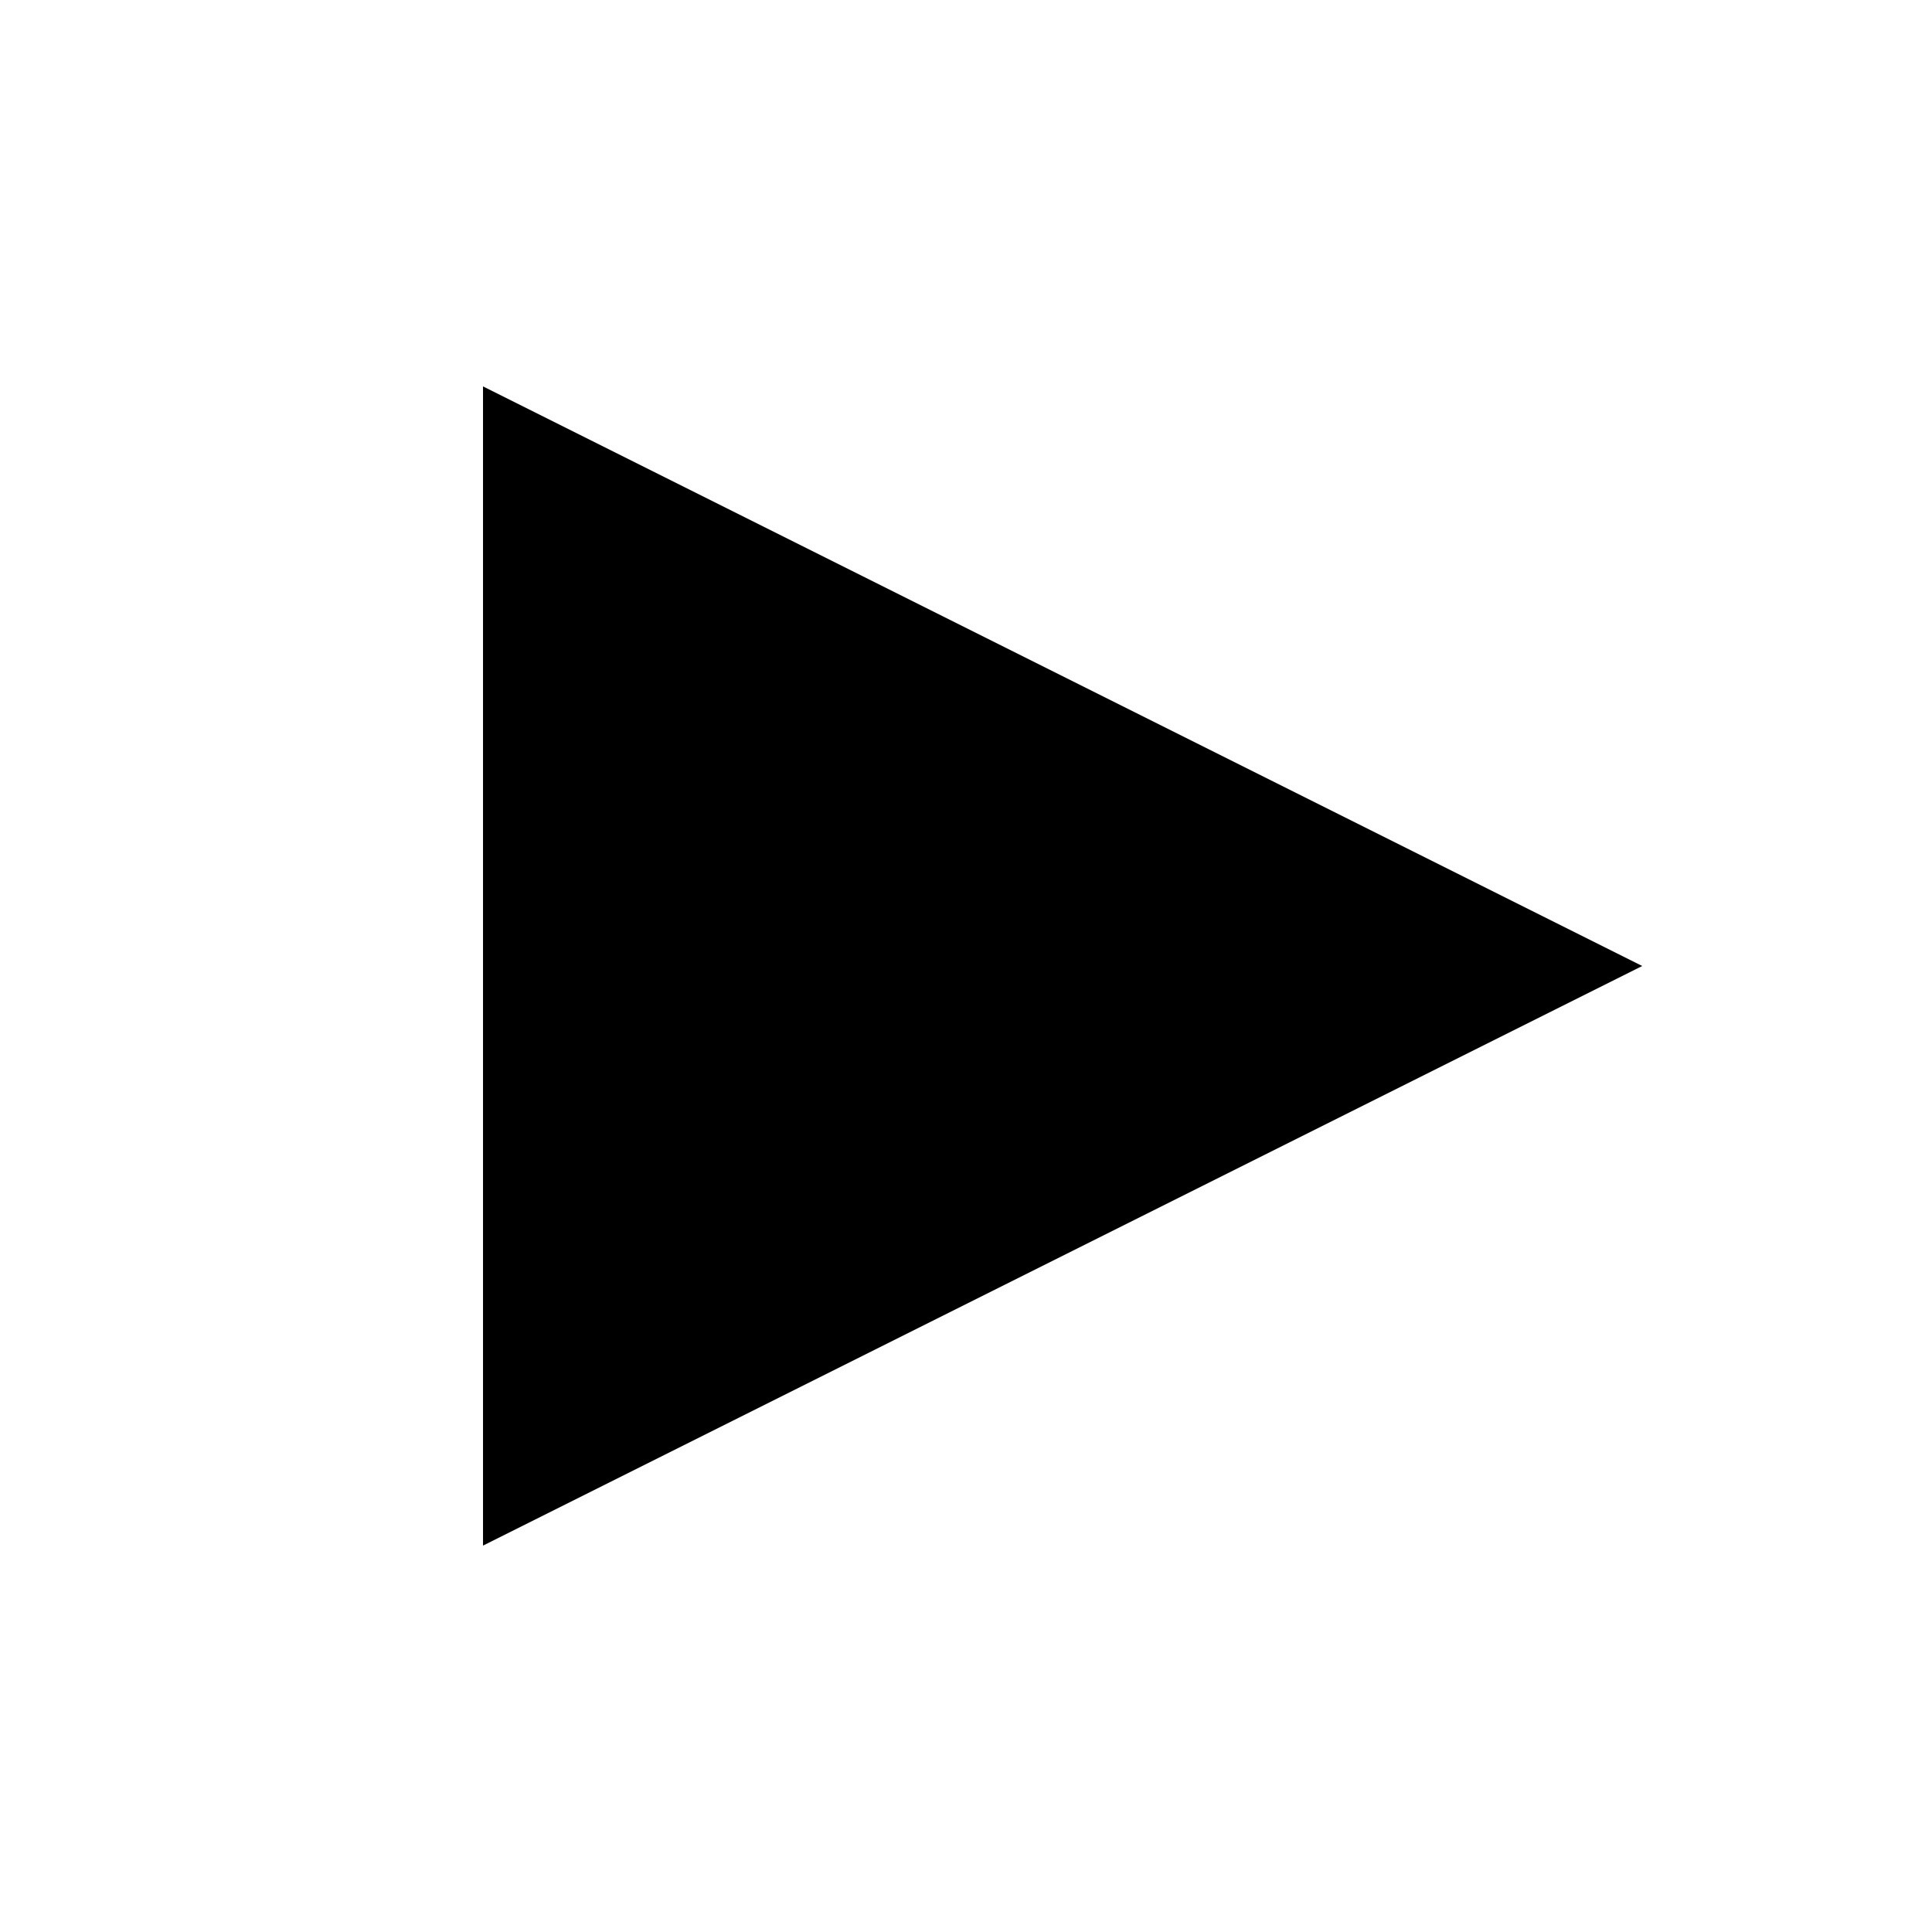
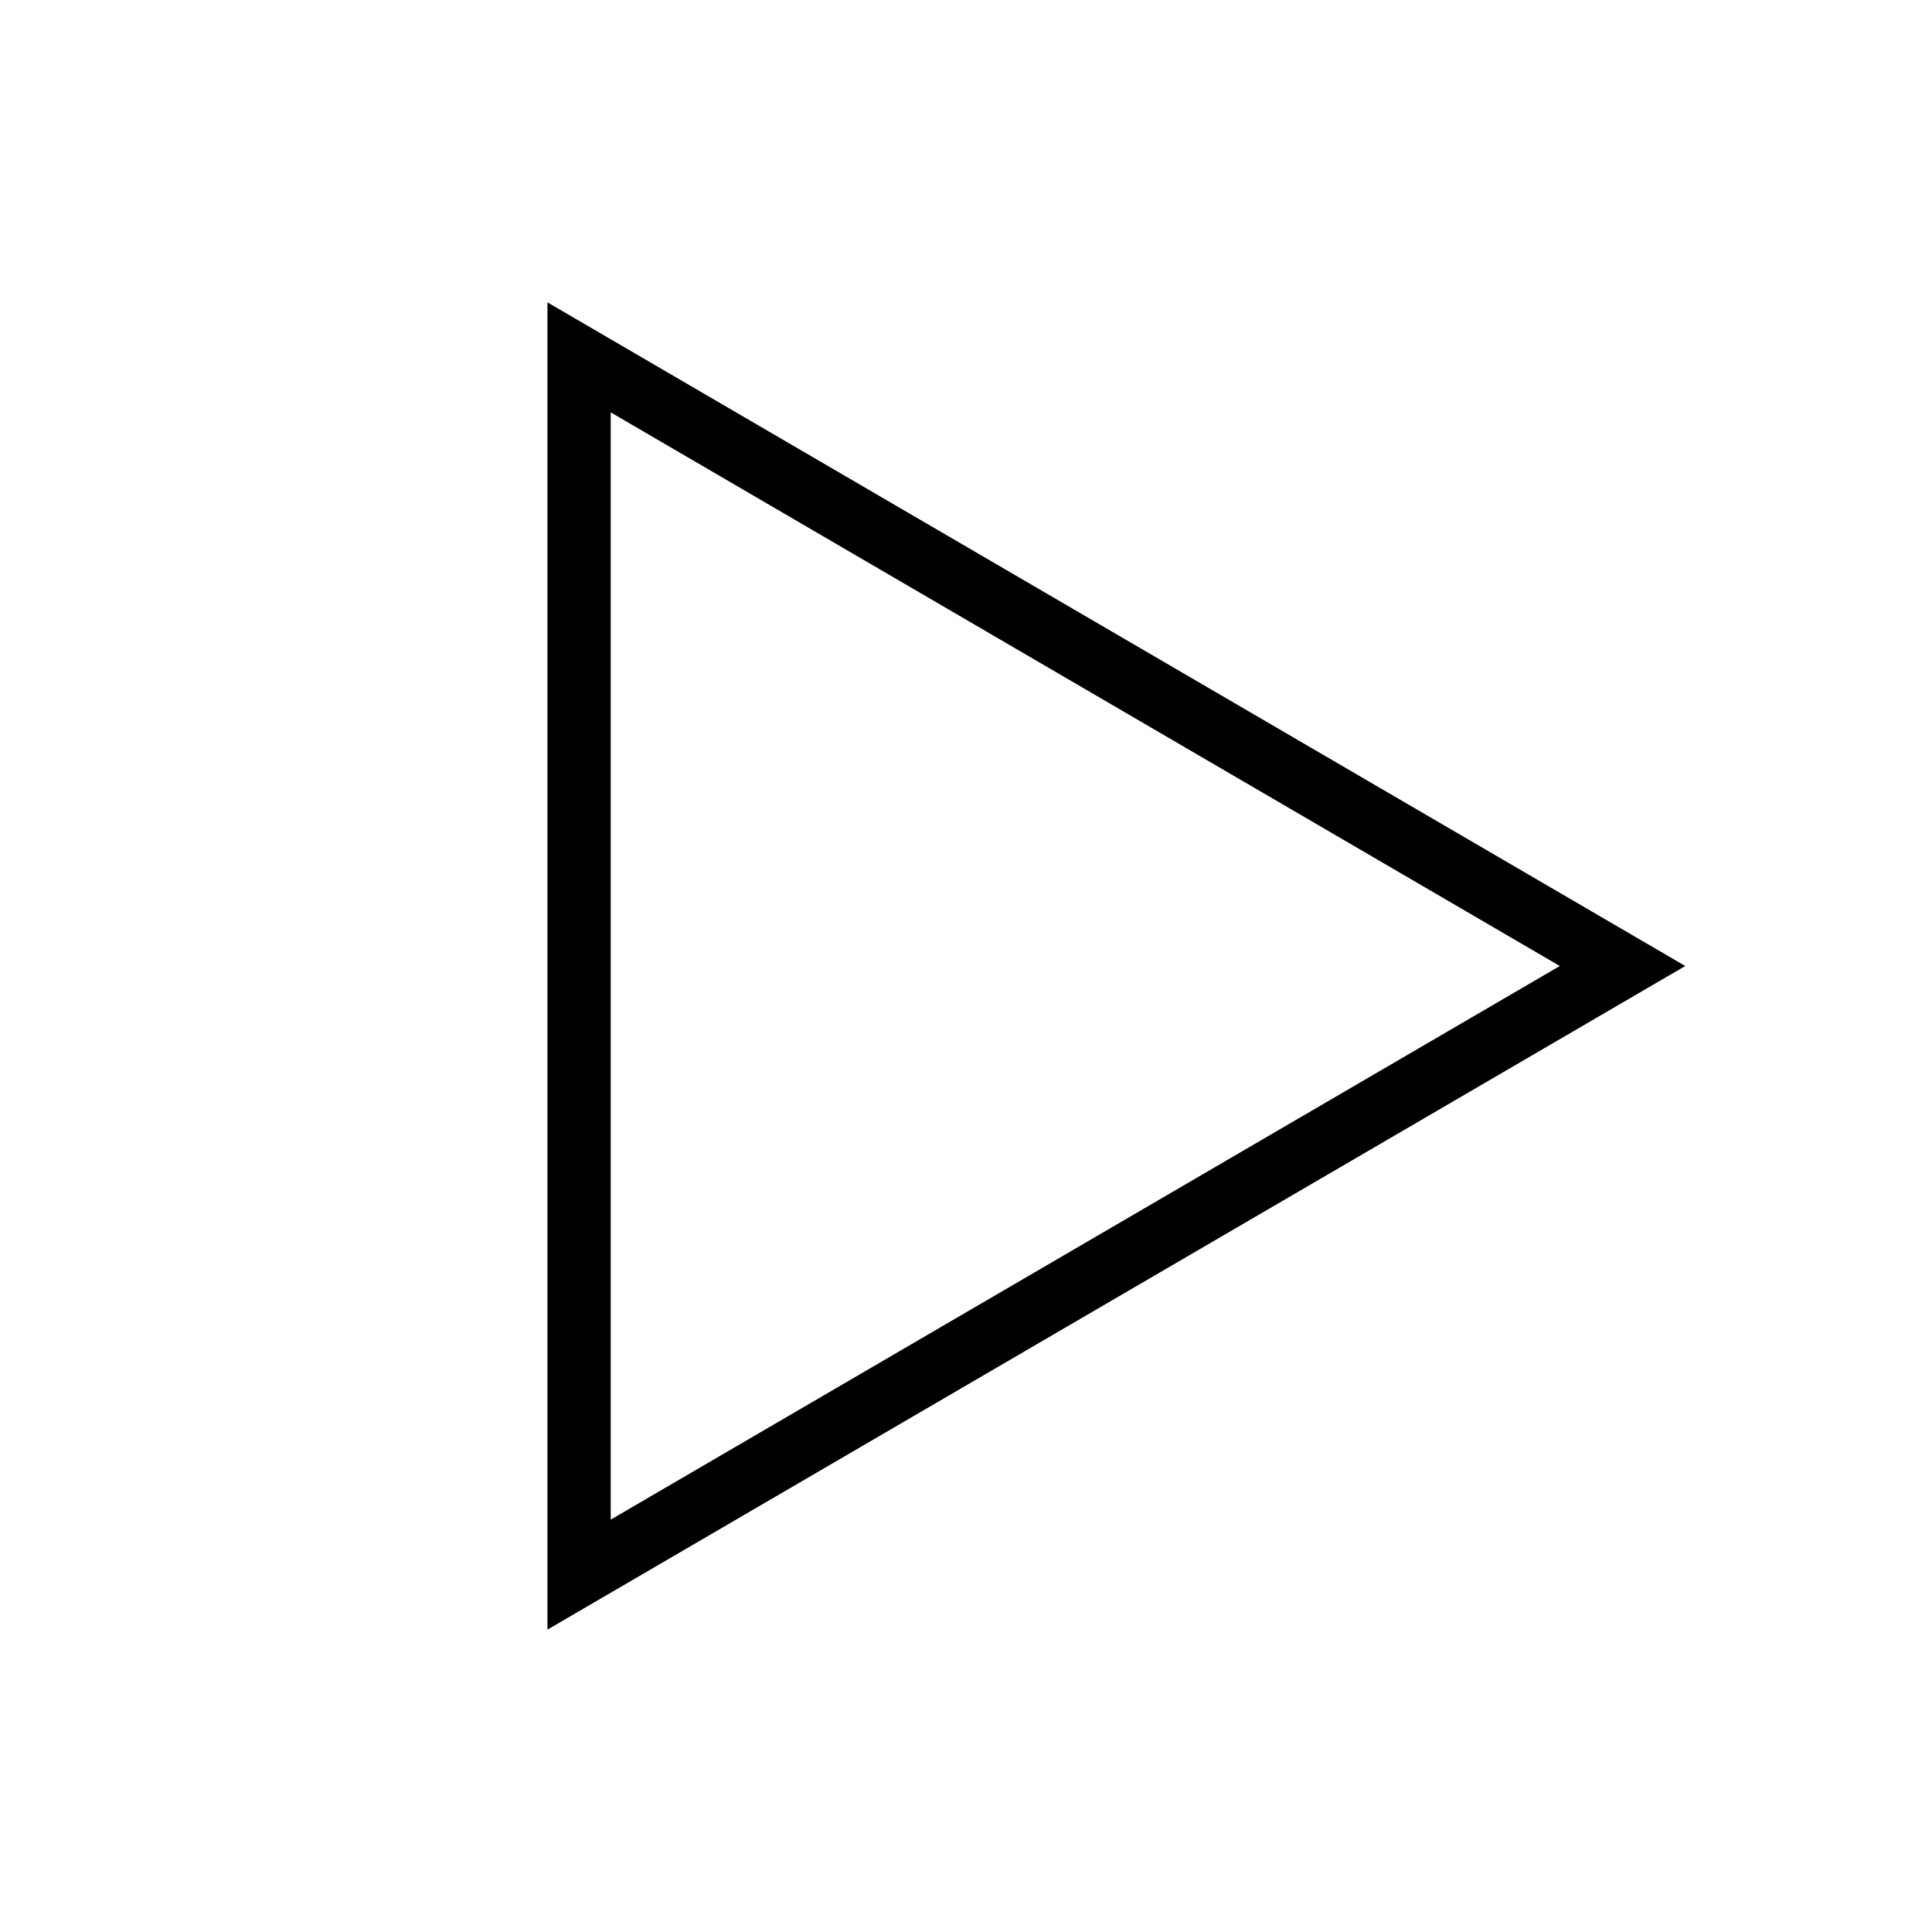
- <svg xmlns="http://www.w3.org/2000/svg" version="1.1" id="Layer_1" x="0px" y="0px" width="100px" height="100px" viewBox="0 0 100 100" enable-background="new 0 0 100 100" xml:space="preserve">
-   <path d="M25.001,80V20l60,30L25.001,80z" />
+ <svg xmlns="http://www.w3.org/2000/svg" version="1.1" id="Layer_1" x="0px" y="0px" width="1000px" height="1000px" viewBox="0 0 1000 1000" enable-background="new 0 0 1000 1000" xml:space="preserve">
+   <path d="M316.107,213.438L807.357,500l-491.25,286.562V213.438 M283.357,156.5v687L872.295,500L283.357,156.5L283.357,156.5z" />
</svg>
